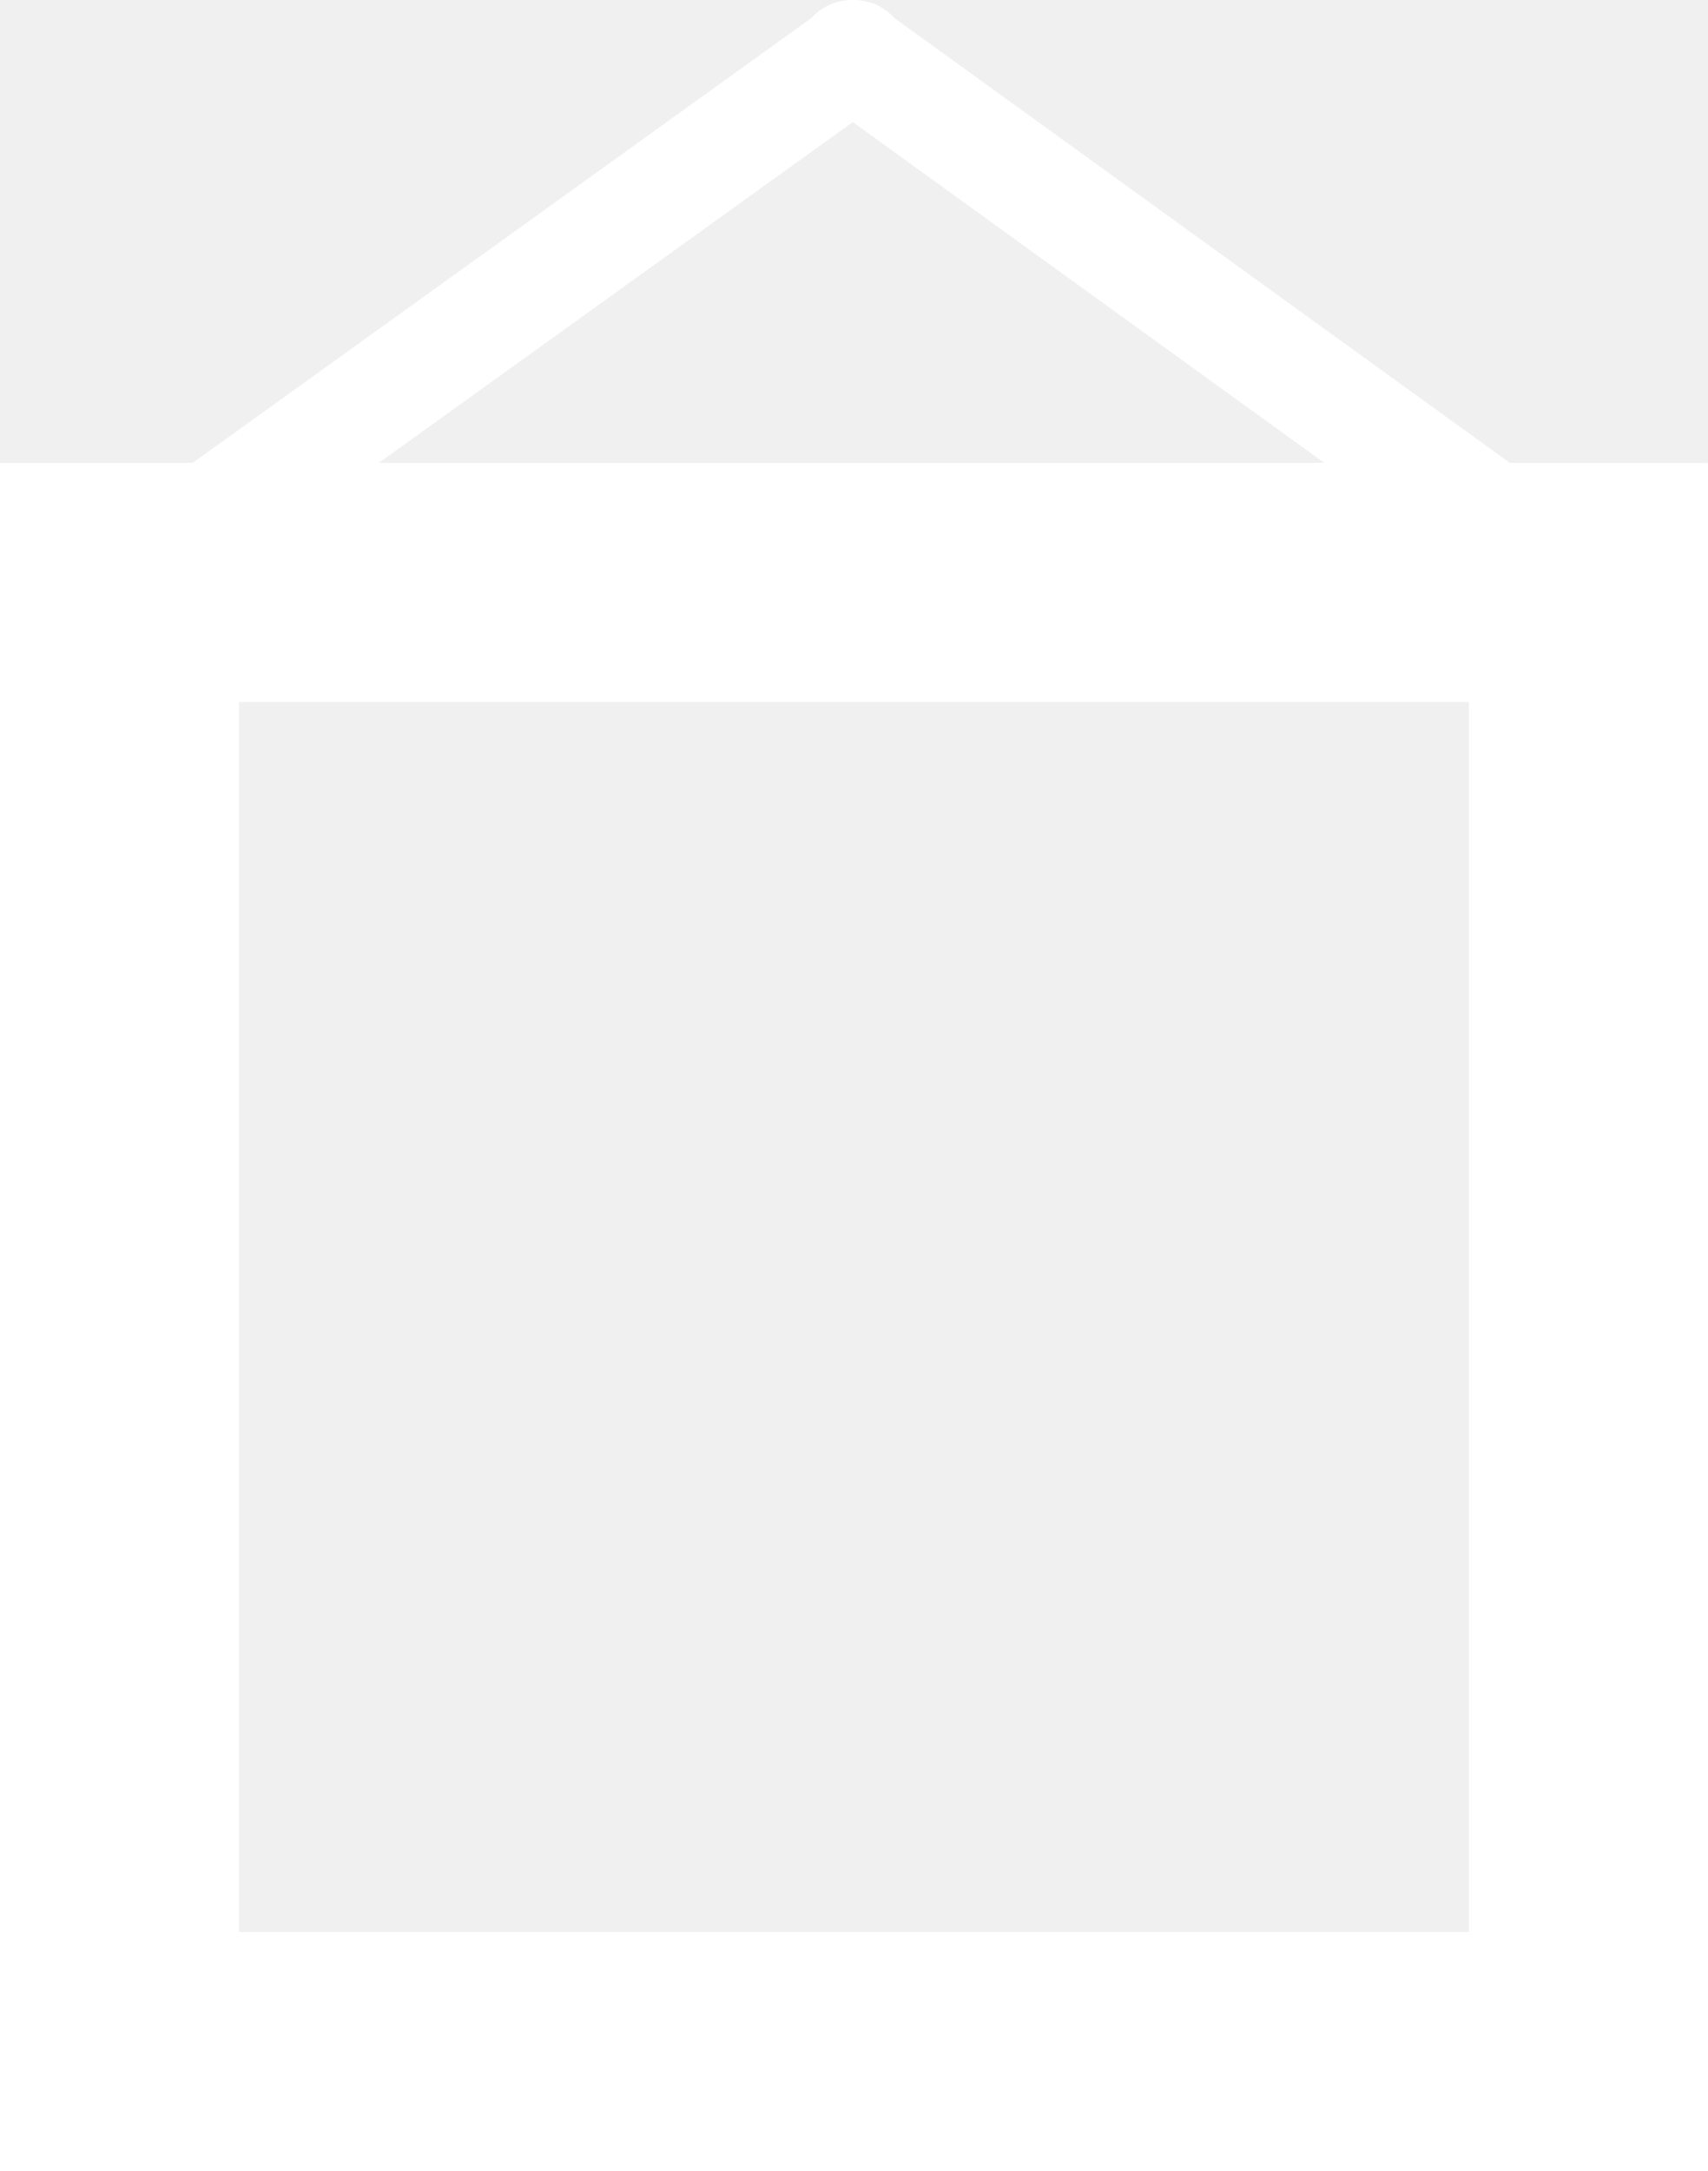
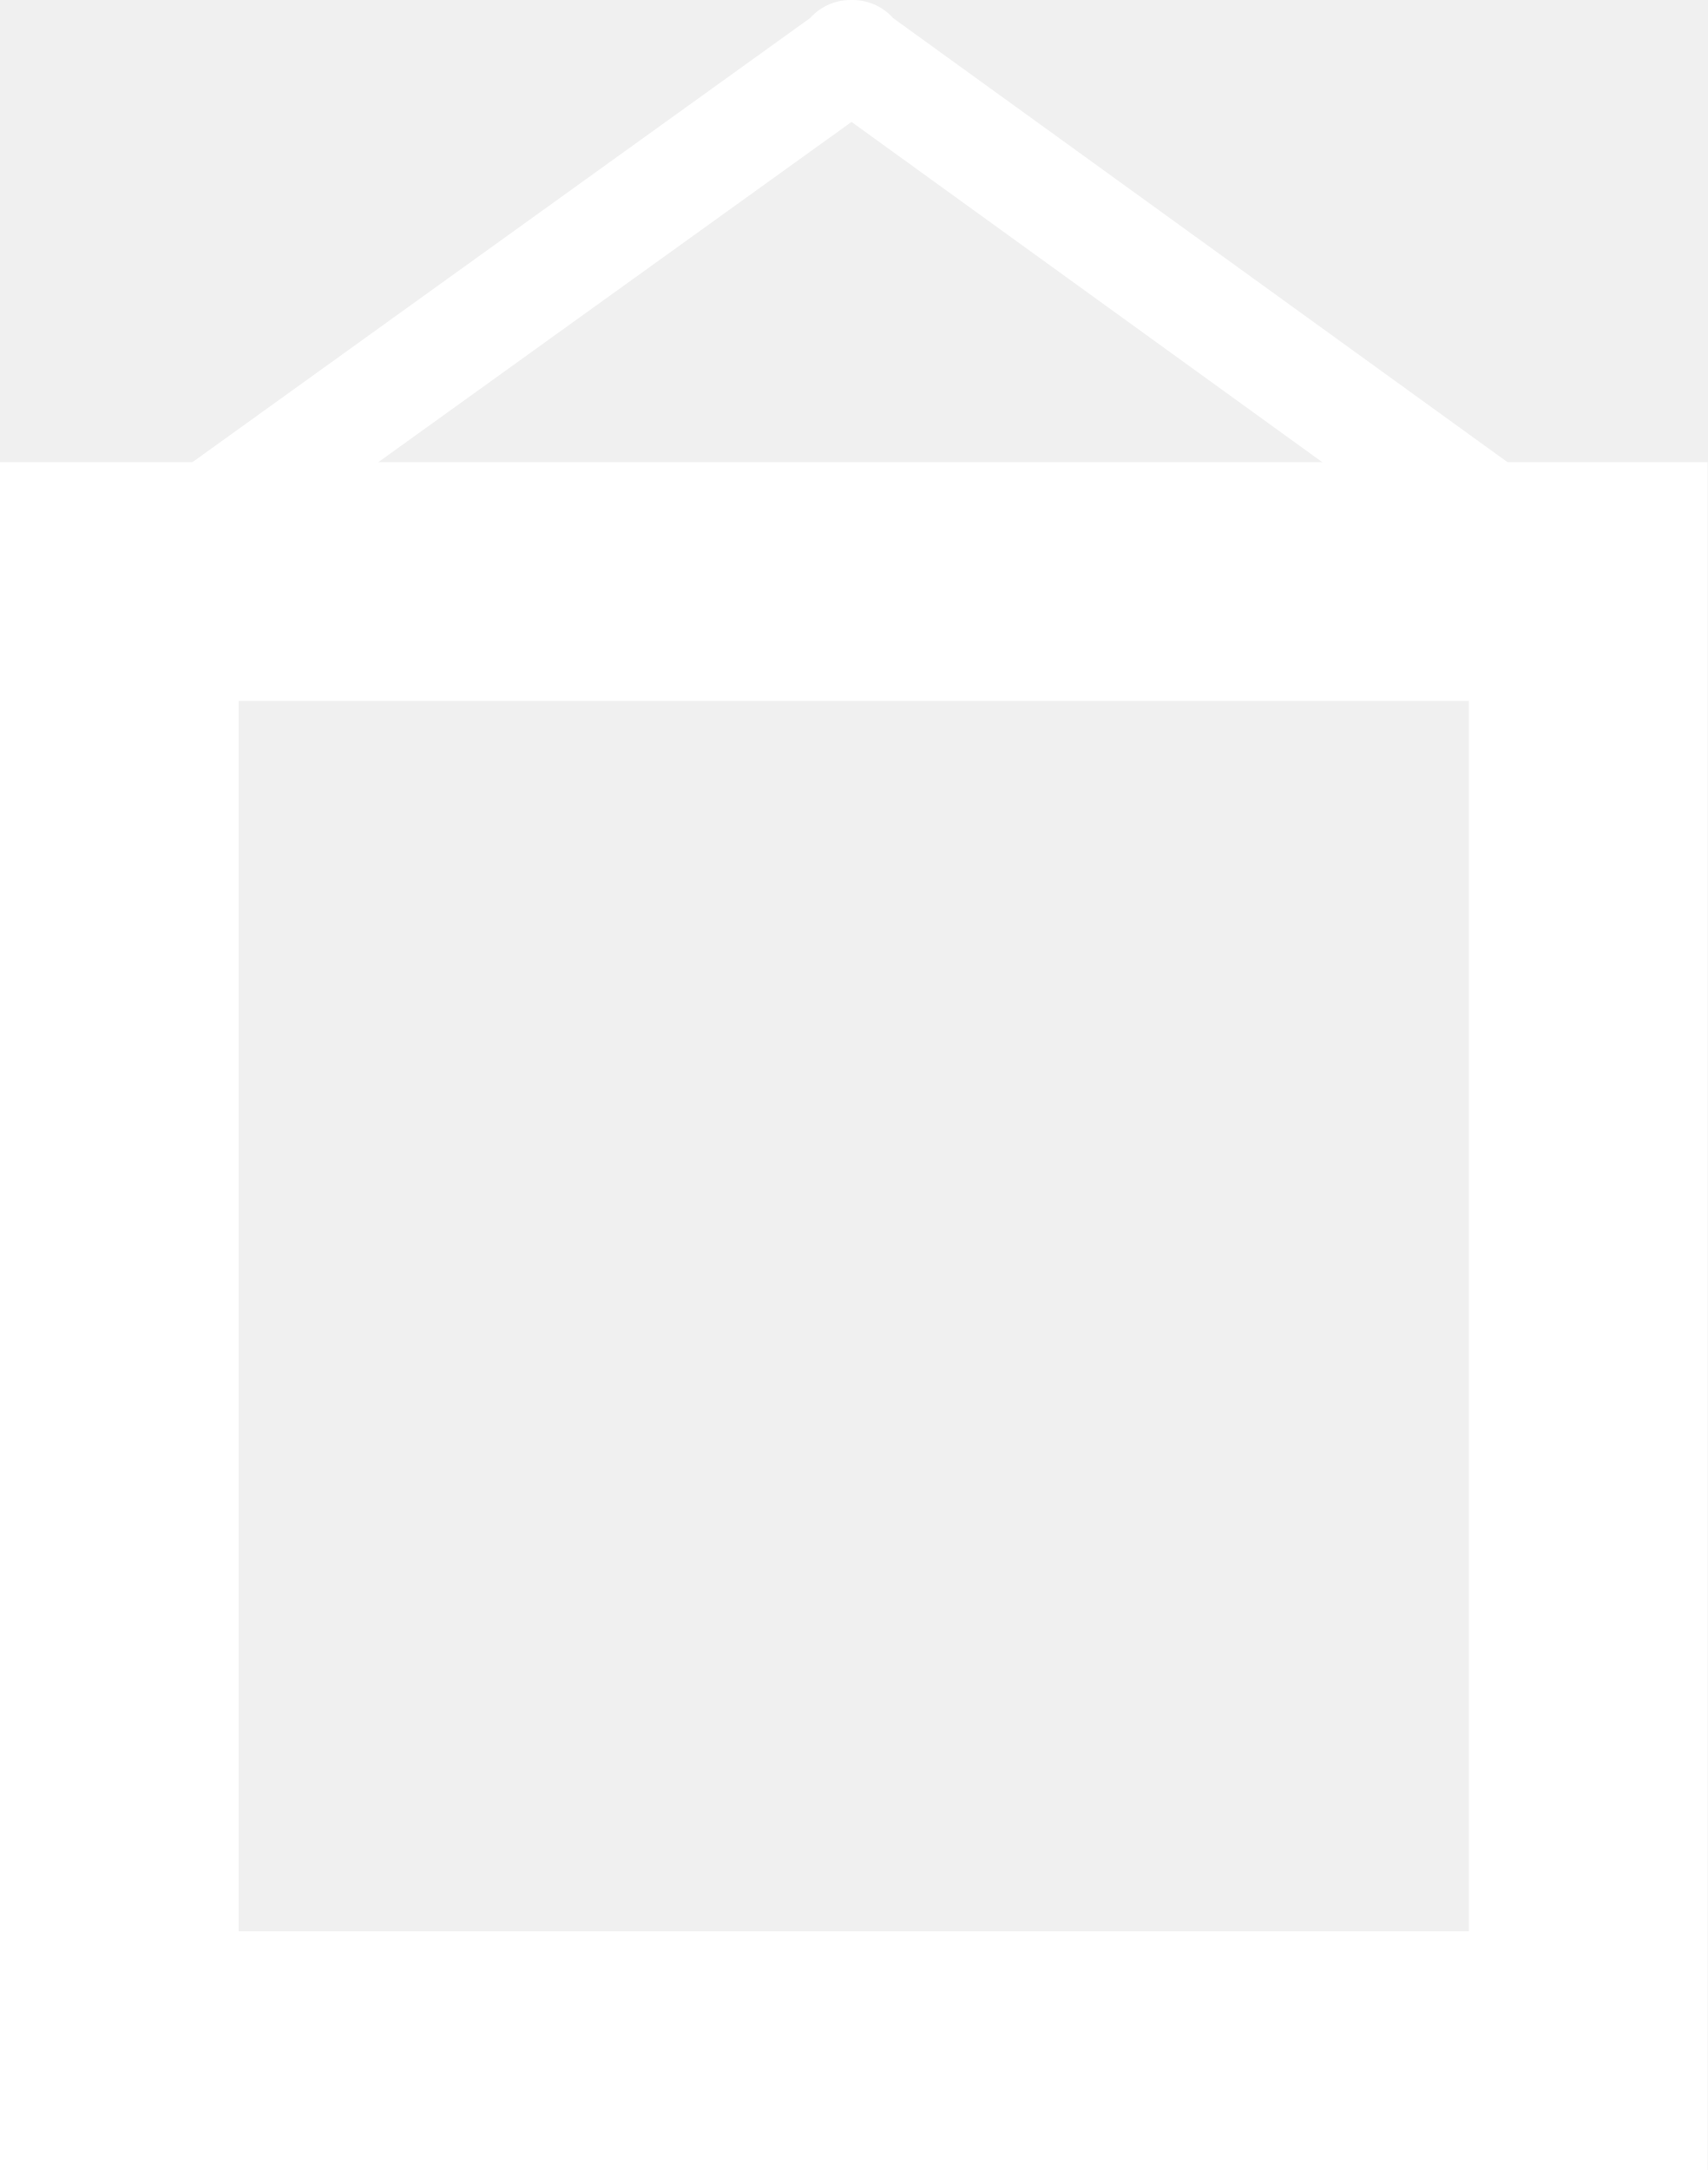
- <svg xmlns="http://www.w3.org/2000/svg" version="1.1" id="Layer_1" x="0px" y="0px" viewBox="-58.5 -7.3 78.6 99.9" enable-background="new -58.5 -7.3 78.6 99.9" xml:space="preserve">
-   <rect x="-53" y="19.5" fill="none" stroke="#FFFFFF" stroke-width="11" stroke-miterlimit="10" width="67.6" height="67.6" />
-   <path fill="none" stroke="#FFFFFF" stroke-width="5" stroke-linecap="round" stroke-miterlimit="90" d="M-53,19.5l33.8-24.3   M-19.3-4.8l33.9,24.5" />
+ <svg xmlns="http://www.w3.org/2000/svg" version="1.1" id="Layer_1" x="0px" y="0px" viewBox="-47.8 -7.3 78.7 100" enable-background="new -47.8 -7.3 78.7 100" xml:space="preserve">
+   <rect x="-42.3" y="19.5" fill="none" stroke="#FFFFFF" stroke-width="11" stroke-miterlimit="10" width="67.7" height="67.7" />
+   <path fill="none" stroke="#FFFFFF" stroke-width="5" stroke-linecap="round" stroke-miterlimit="90" d="M-42.3,19.5L-8.5-4.8   M-8.6-4.8l33.9,24.5" />
</svg>
